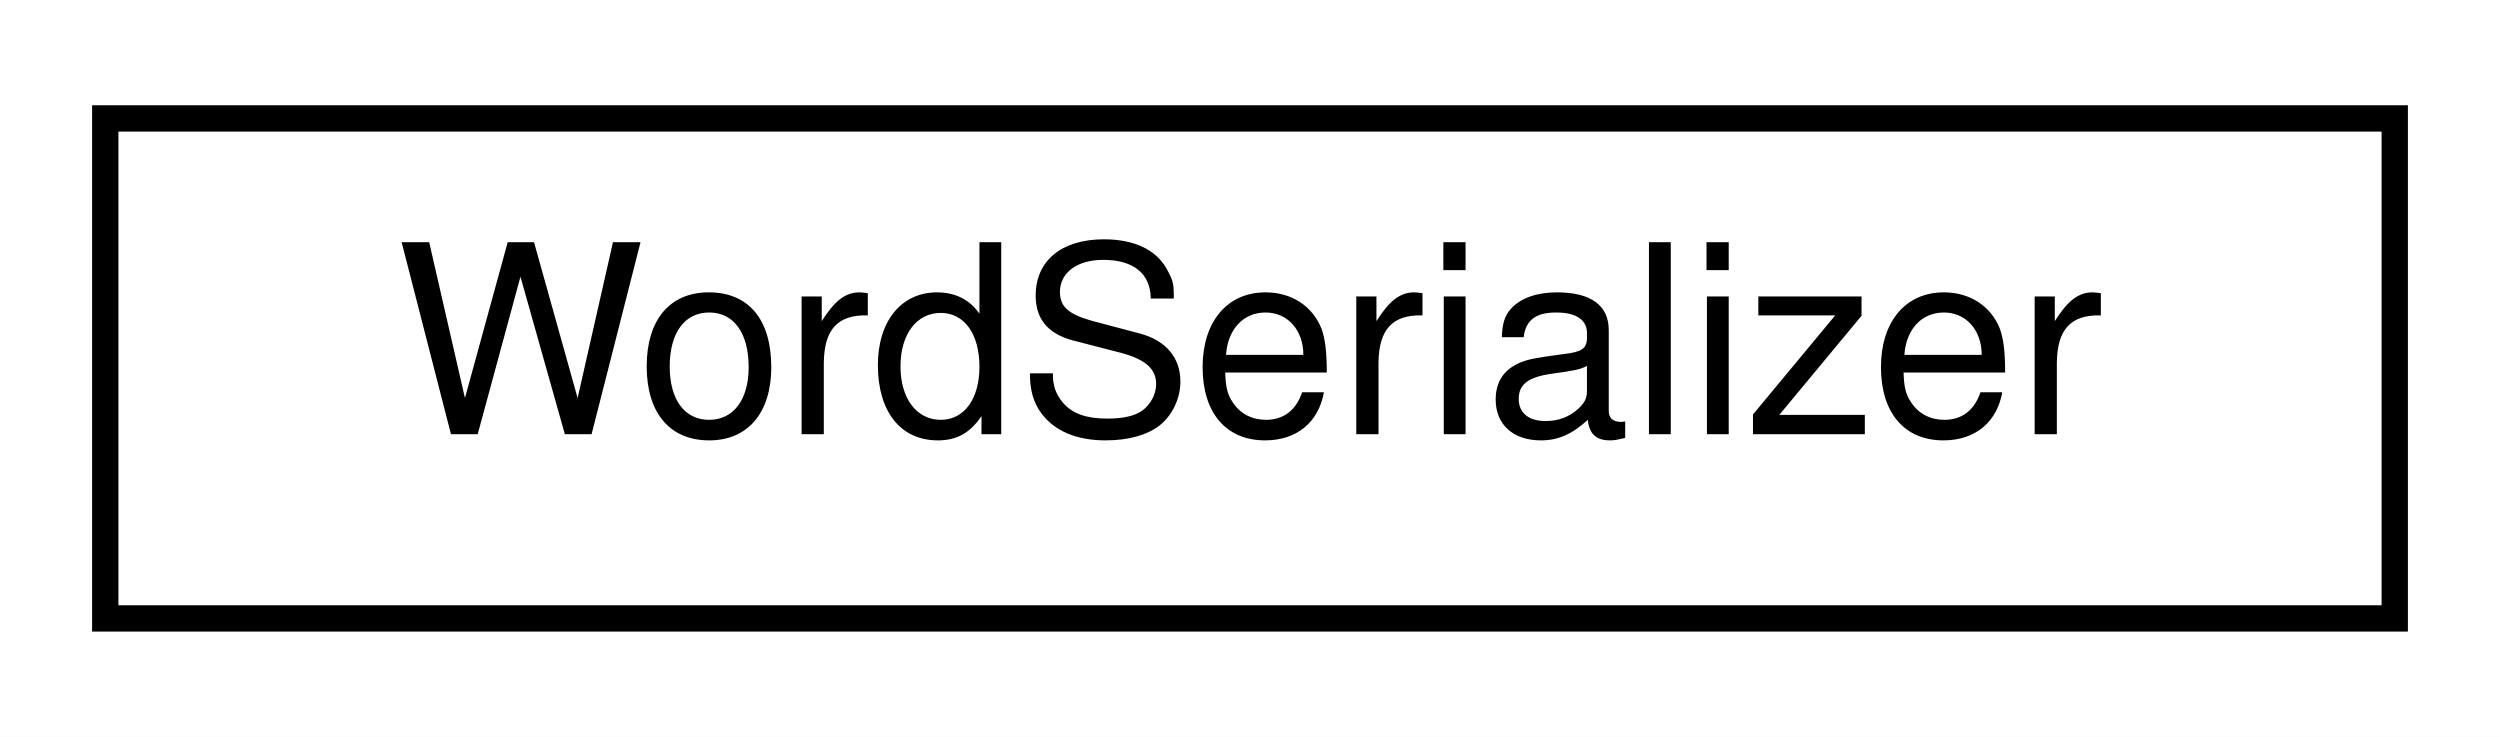
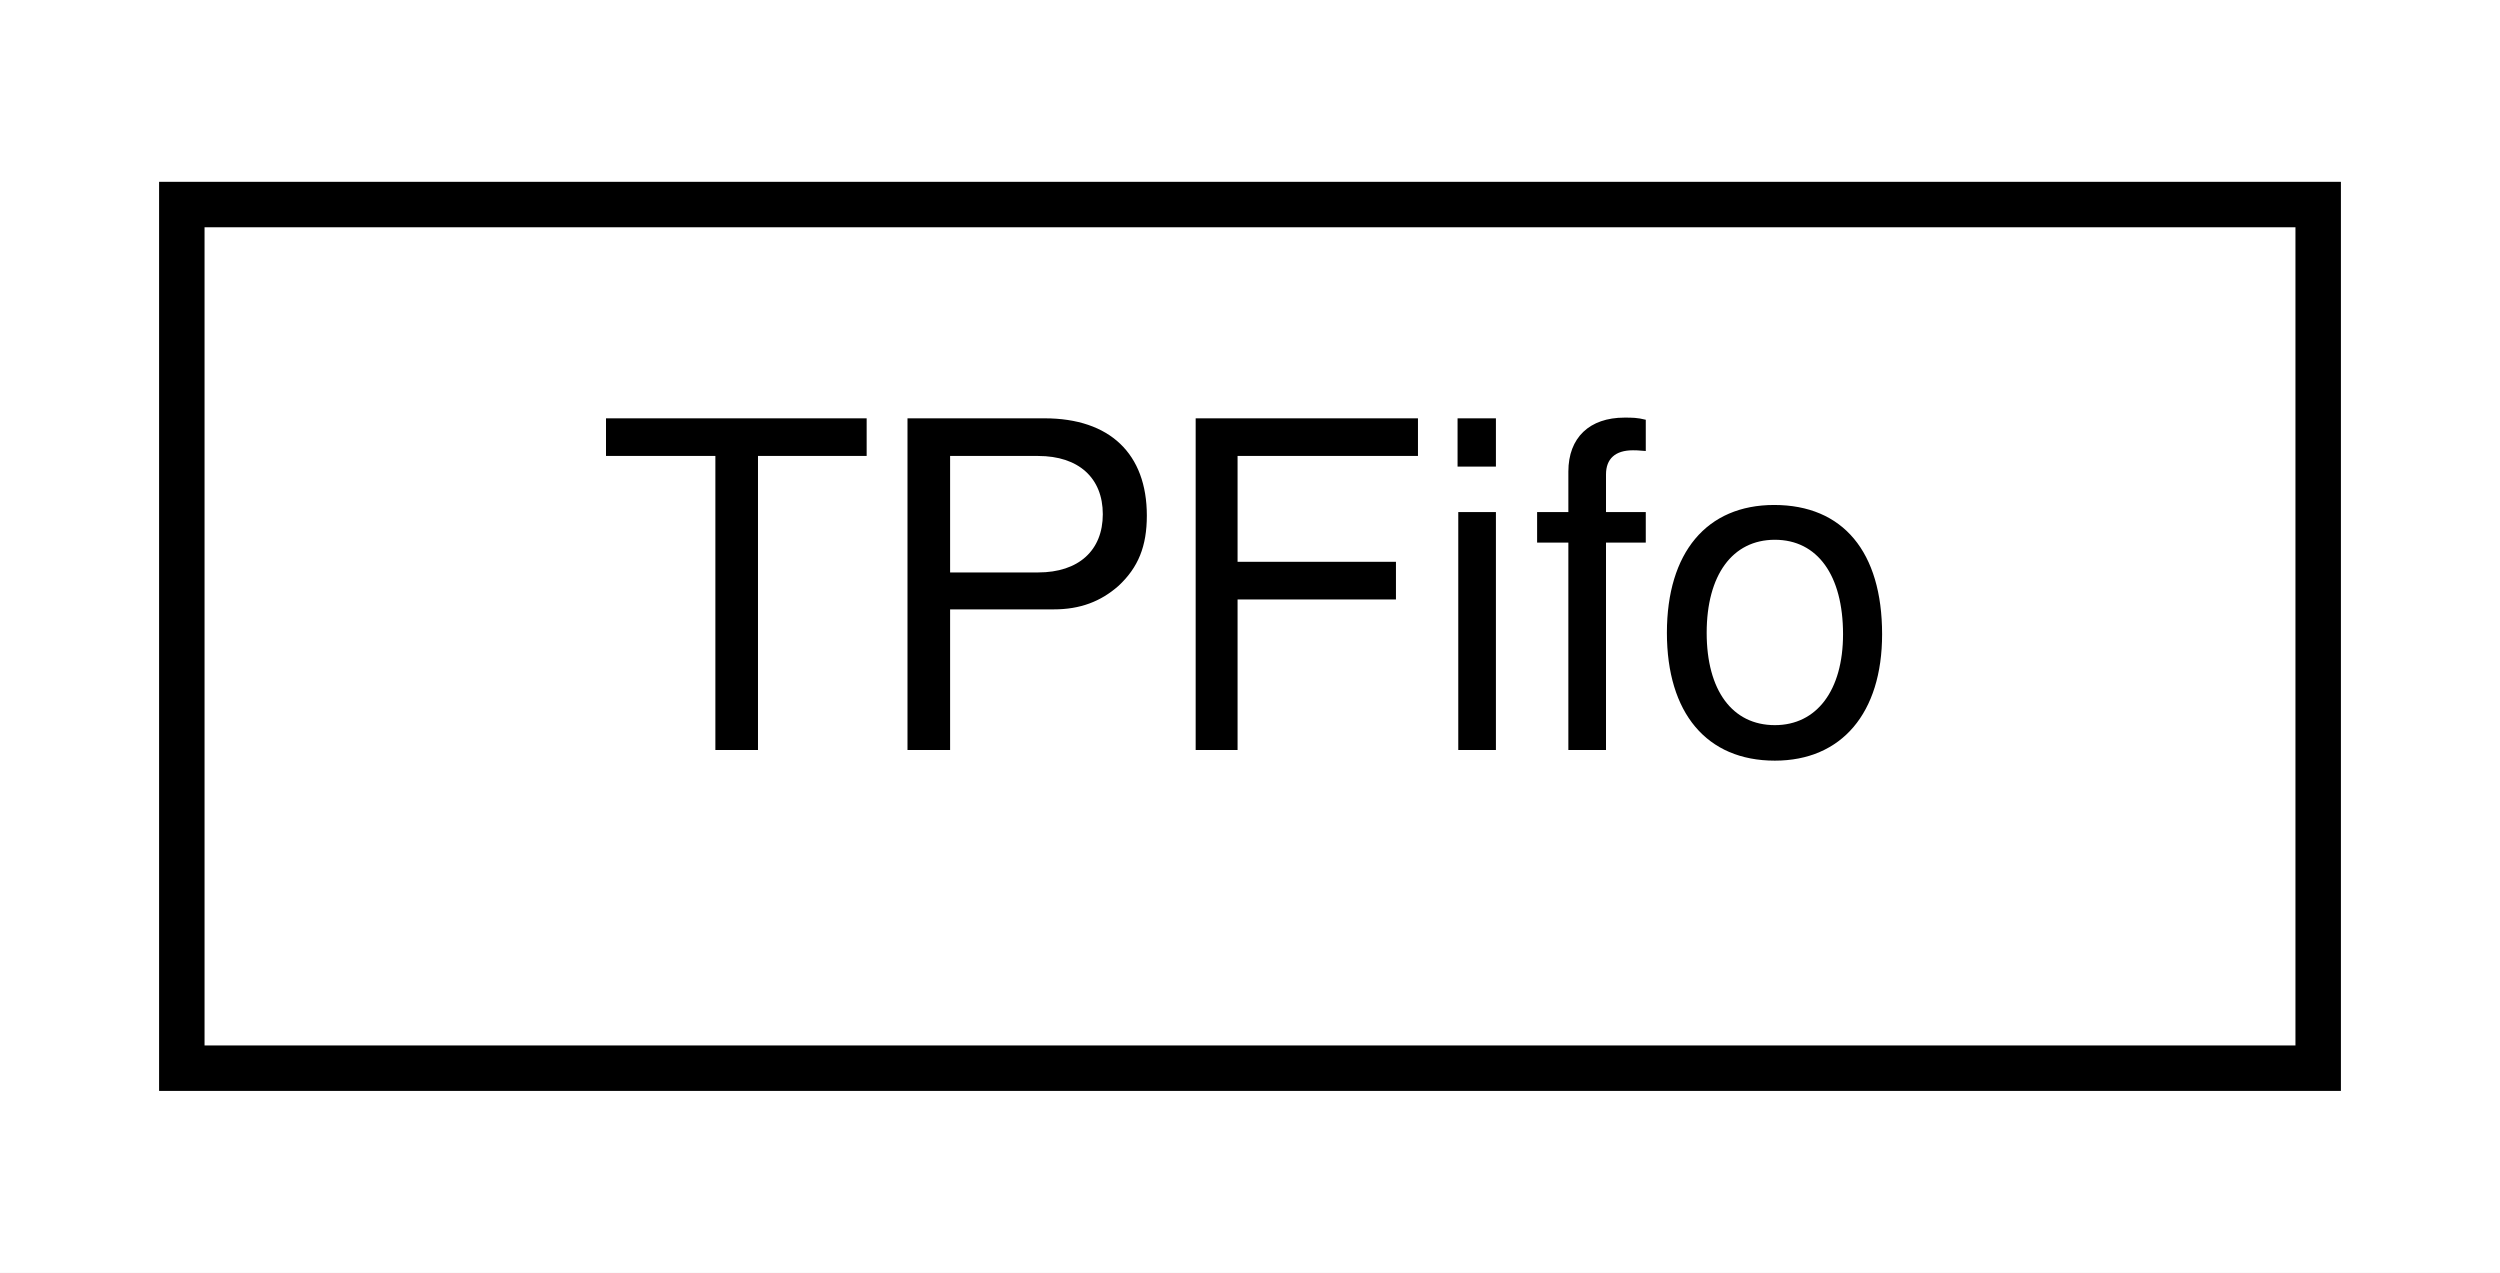
- <svg xmlns="http://www.w3.org/2000/svg" xmlns:xlink="http://www.w3.org/1999/xlink" width="95pt" height="28pt" viewBox="0.00 0.00 95.00 28.00">
+ <svg xmlns="http://www.w3.org/2000/svg" xmlns:xlink="http://www.w3.org/1999/xlink" width="55pt" height="28pt" viewBox="0.00 0.00 55.00 28.00">
  <g id="graph0" class="graph" transform="scale(1 1) rotate(0) translate(4 24)">
-     <polygon fill="white" stroke="transparent" points="-4,4 -4,-24 91,-24 91,4 -4,4" />
+     <polygon fill="white" stroke="transparent" points="-4,4 -4,-24 51,-24 51,4 -4,4" />
    <g id="node1" class="node">
      <g id="a_node1">
-         <a xlink:href="classWordSerializer.html" target="_top" xlink:title=" ">
-           <polygon fill="white" stroke="black" points="0,-0.5 0,-19.5 87,-19.5 87,-0.5 0,-0.5" />
-           <text text-anchor="middle" x="43.5" y="-7.5" font-family="Helvetica,sans-Serif" font-size="10.00">WordSerializer</text>
+         <a xlink:href="classTPFifo.html" target="_top" xlink:title=" ">
+           <polygon fill="white" stroke="black" points="0,-0.5 0,-19.5 47,-19.5 47,-0.5 0,-0.5" />
+           <text text-anchor="middle" x="23.5" y="-7.5" font-family="Helvetica,sans-Serif" font-size="10.00">TPFifo</text>
        </a>
      </g>
    </g>
  </g>
</svg>
